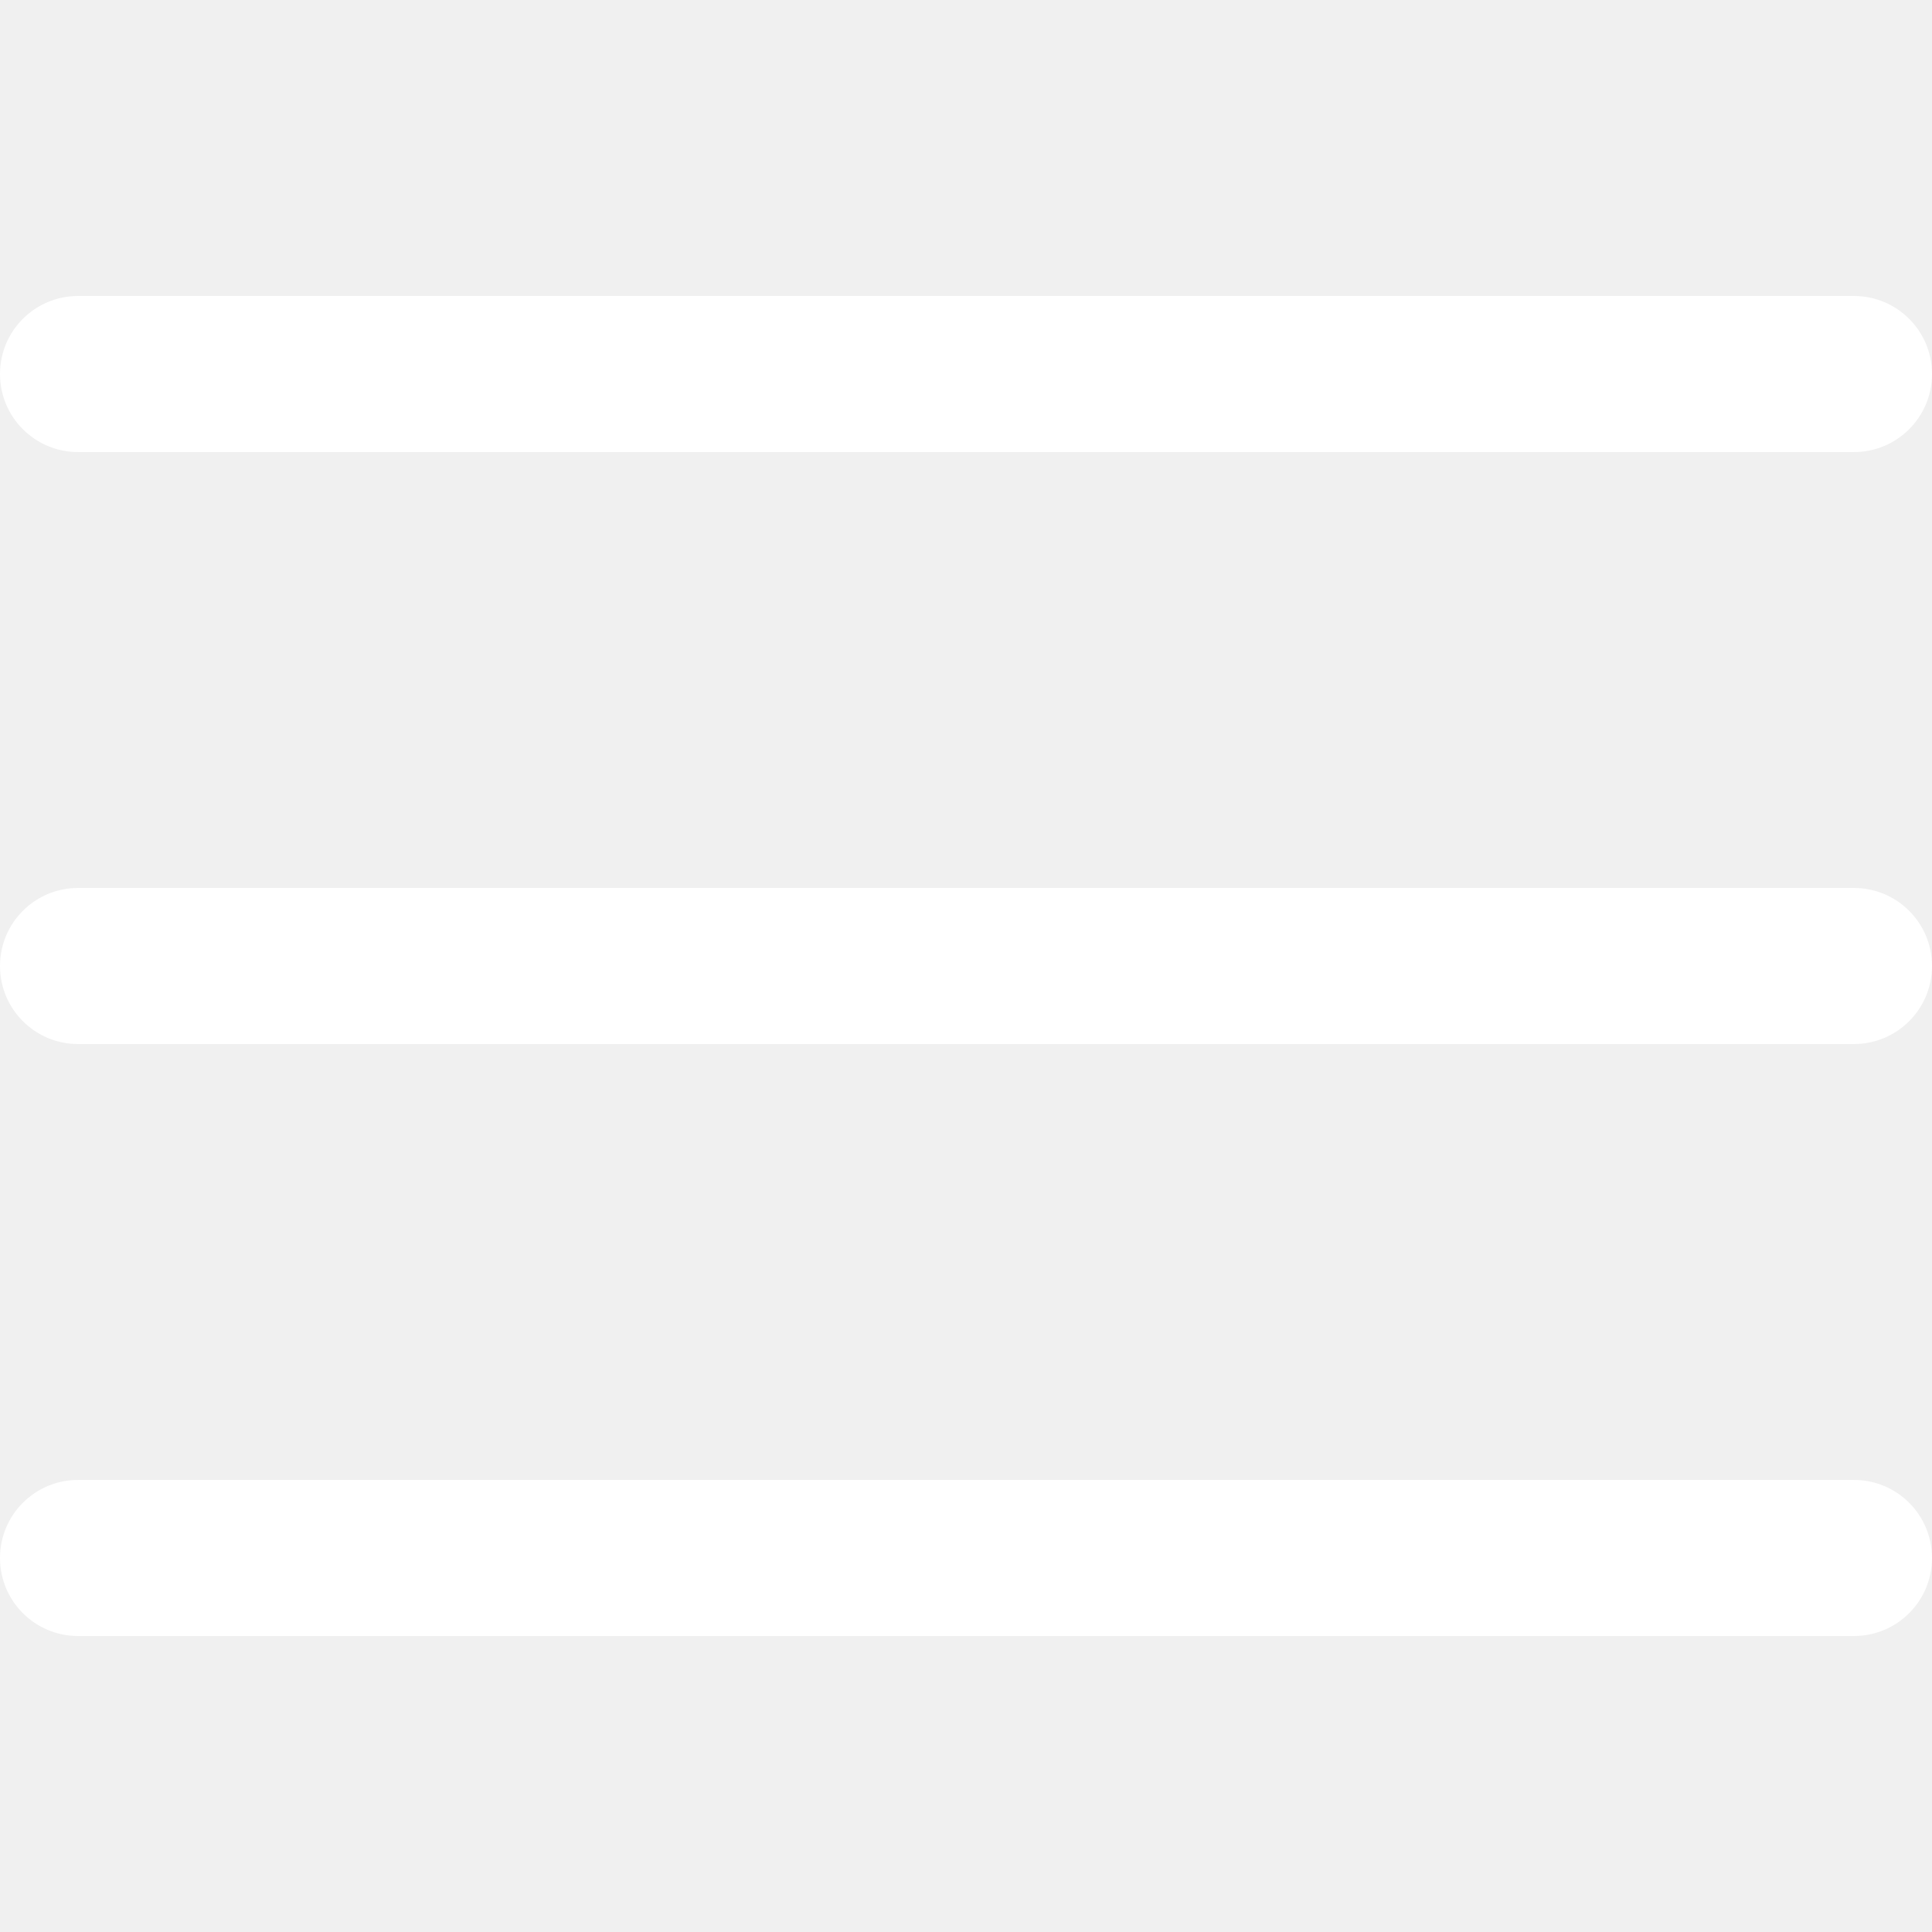
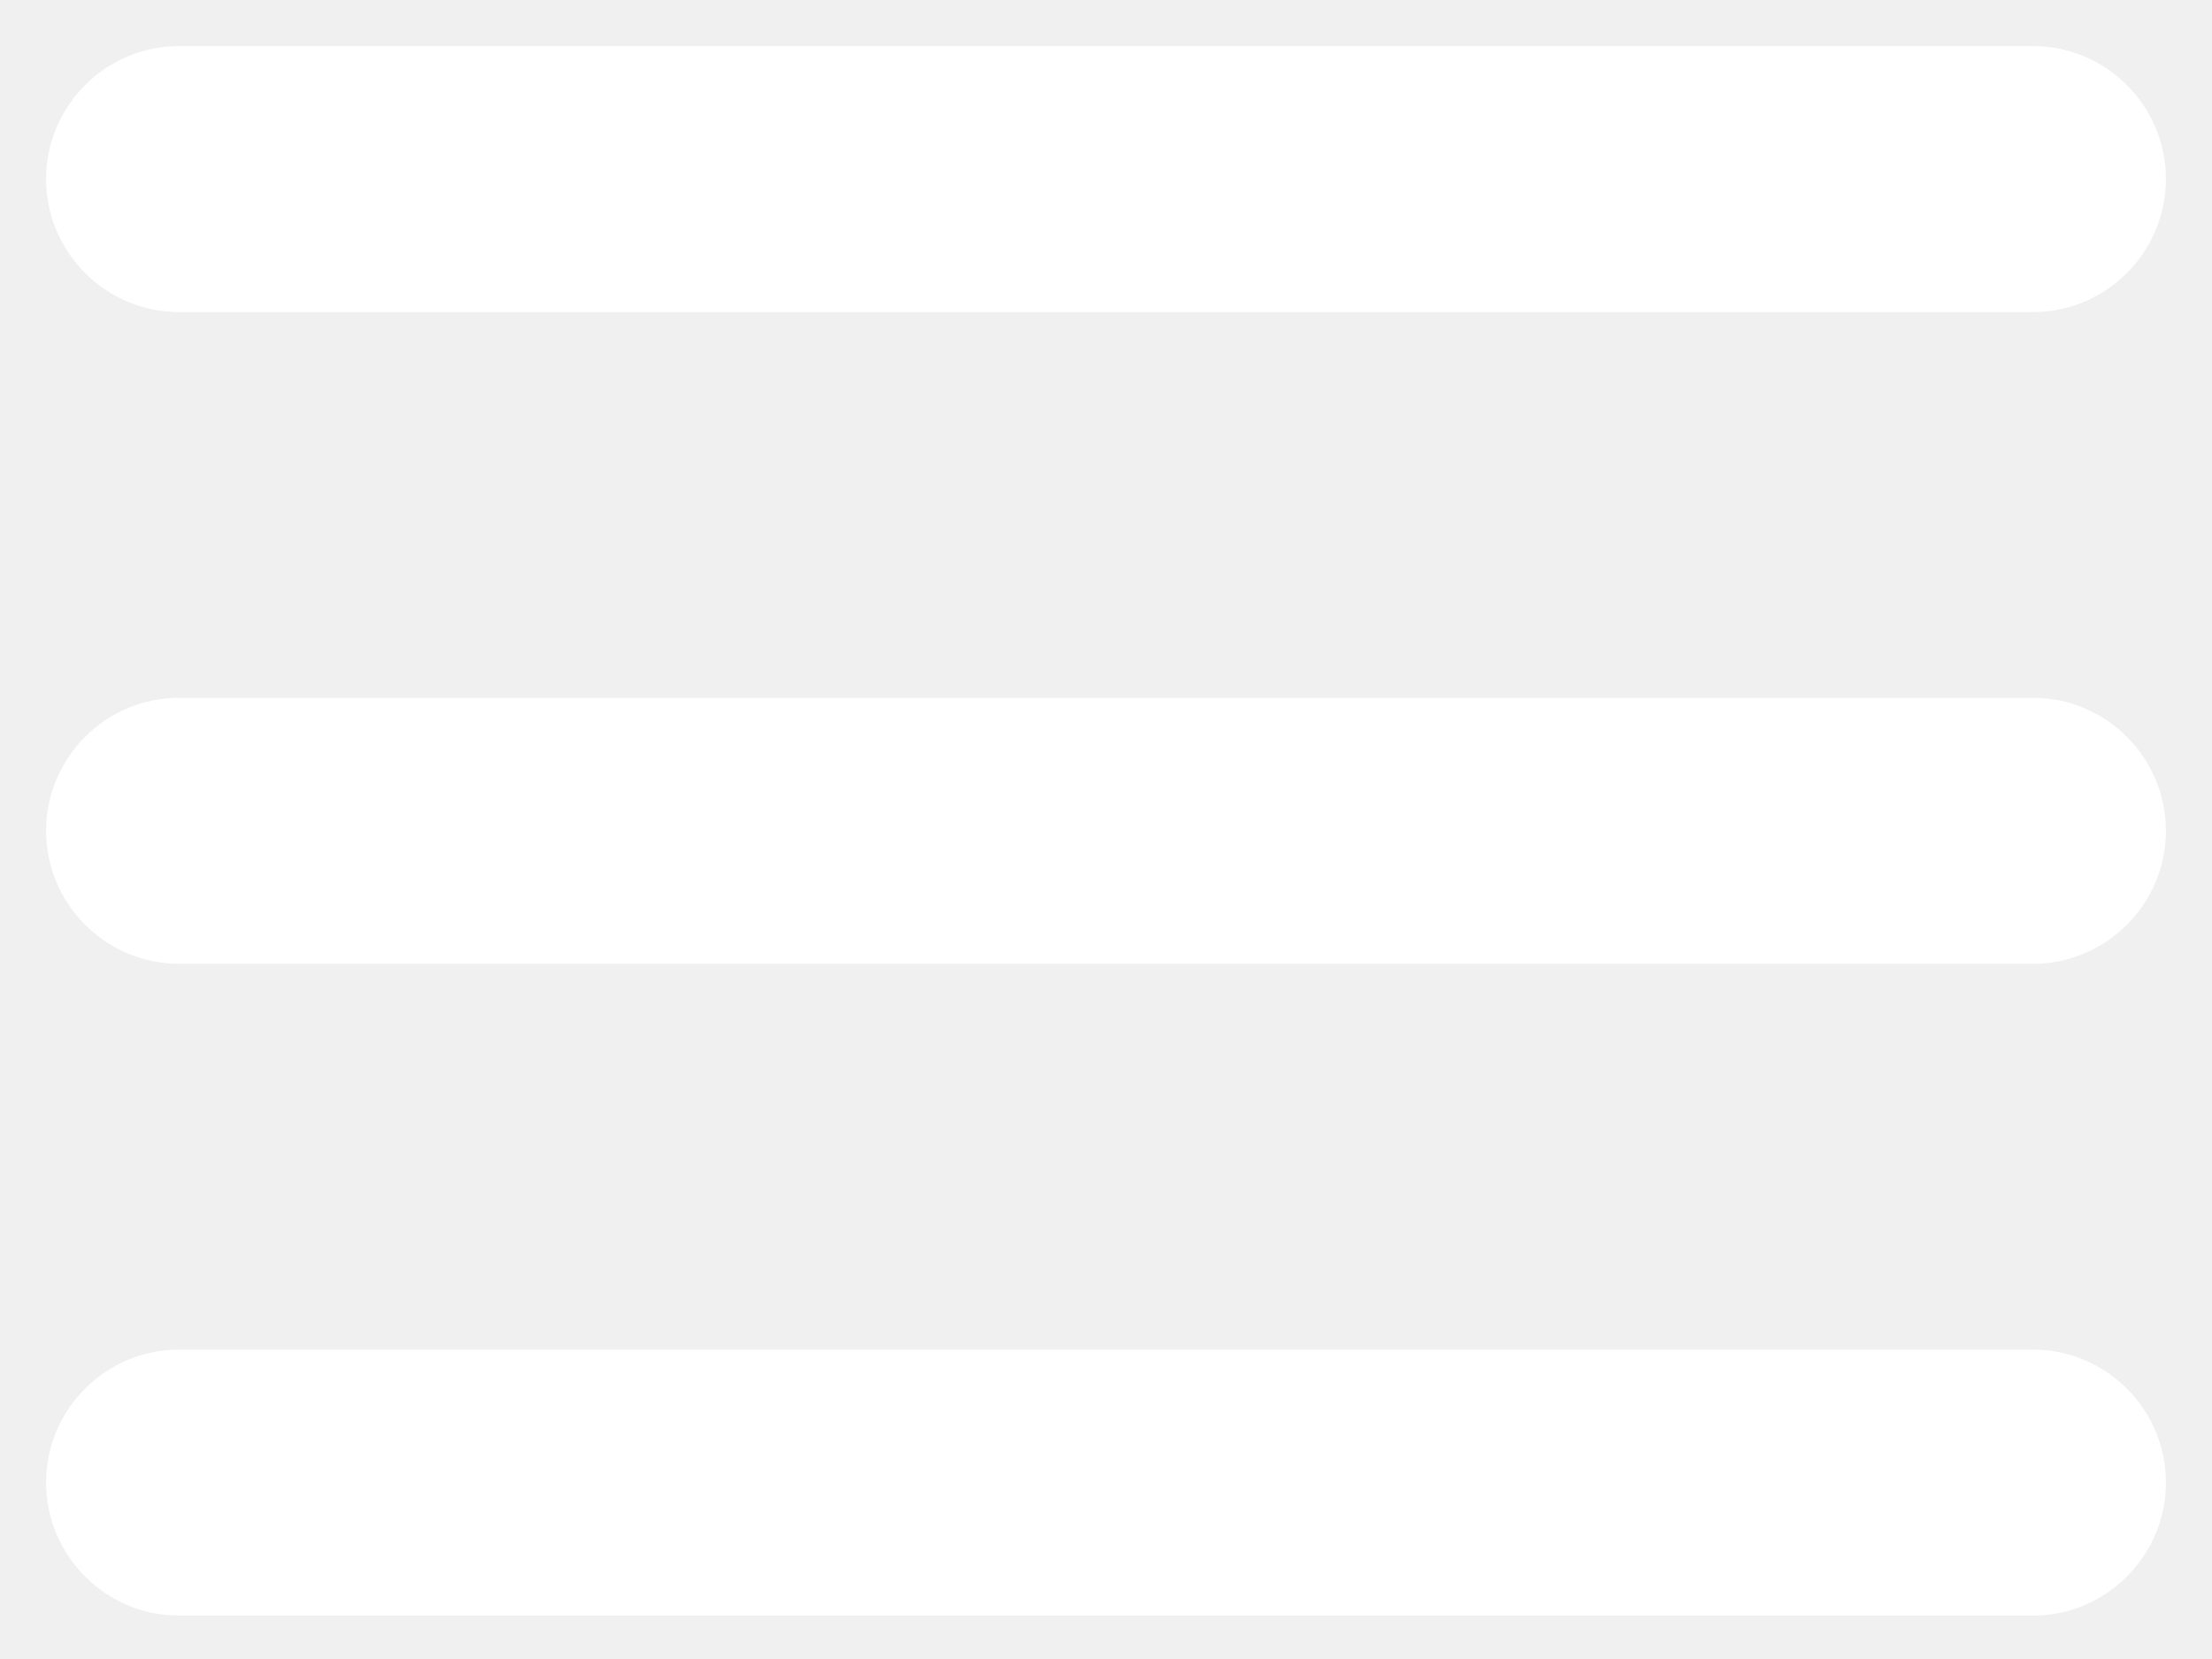
- <svg xmlns="http://www.w3.org/2000/svg" version="1.1" id="Layer_1" x="0px" y="0px" viewBox="0 0 512 512" style="enable-background:new 0 0 512 512;" xml:space="preserve" width="512px" height="512px">
-   <g>
-     <g>
-       <path d="M491.318,235.318H20.682C9.26,235.318,0,244.577,0,256s9.26,20.682,20.682,20.682h470.636    c11.423,0,20.682-9.259,20.682-20.682C512,244.578,502.741,235.318,491.318,235.318z" fill="#FFFFFF" />
-     </g>
-   </g>
-   <g>
-     <g>
-       <path d="M491.318,78.439H20.682C9.26,78.439,0,87.699,0,99.121c0,11.422,9.26,20.682,20.682,20.682h470.636    c11.423,0,20.682-9.26,20.682-20.682C512,87.699,502.741,78.439,491.318,78.439z" fill="#FFFFFF" />
-     </g>
-   </g>
-   <g>
-     <g>
-       <path d="M491.318,392.197H20.682C9.26,392.197,0,401.456,0,412.879s9.26,20.682,20.682,20.682h470.636    c11.423,0,20.682-9.259,20.682-20.682S502.741,392.197,491.318,392.197z" fill="#FFFFFF" />
-     </g>
-   </g>
-   <g>
- </g>
-   <g>
- </g>
-   <g>
- </g>
-   <g>
- </g>
-   <g>
- </g>
-   <g>
- </g>
-   <g>
- </g>
-   <g>
- </g>
-   <g>
- </g>
-   <g>
- </g>
-   <g>
- </g>
-   <g>
- </g>
-   <g>
- </g>
-   <g>
- </g>
-   <g>
- </g>
+ <svg xmlns="http://www.w3.org/2000/svg" width="24" height="18" viewBox="0 0 24 18" fill="none">
+   <path d="M1.943 3.136H22.057C22.714 3.136 23.25 2.599 23.25 1.943C23.25 1.286 22.714 0.75 22.057 0.75H1.943C1.286 0.75 0.75 1.286 0.75 1.943C0.75 2.599 1.286 3.136 1.943 3.136Z" fill="white" stroke="white" stroke-width="0.5" />
+   <path d="M1.943 10.207H22.057C22.714 10.207 23.25 9.671 23.25 9.014C23.25 8.358 22.714 7.821 22.057 7.821H1.943C1.286 7.821 0.75 8.358 0.75 9.014C0.75 9.671 1.286 10.207 1.943 10.207Z" fill="white" stroke="white" stroke-width="0.5" />
+   <path d="M1.943 17.279H22.057C22.714 17.279 23.25 16.742 23.25 16.086C23.25 15.429 22.714 14.893 22.057 14.893H1.943C1.286 14.893 0.75 15.429 0.75 16.086C0.75 16.742 1.286 17.279 1.943 17.279Z" fill="white" stroke="white" stroke-width="0.5" />
</svg>
